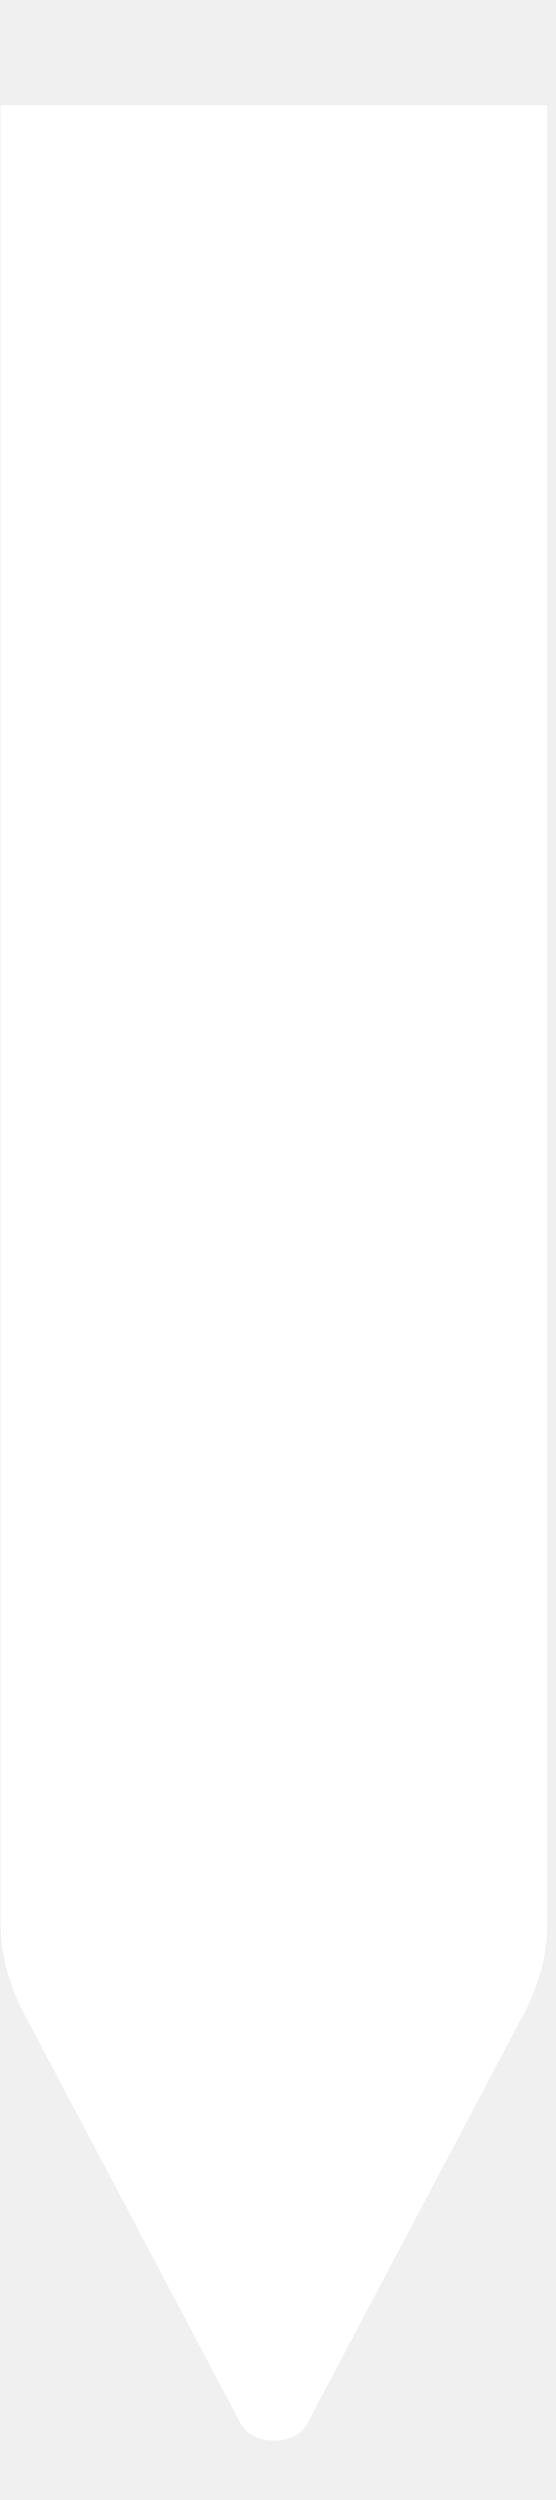
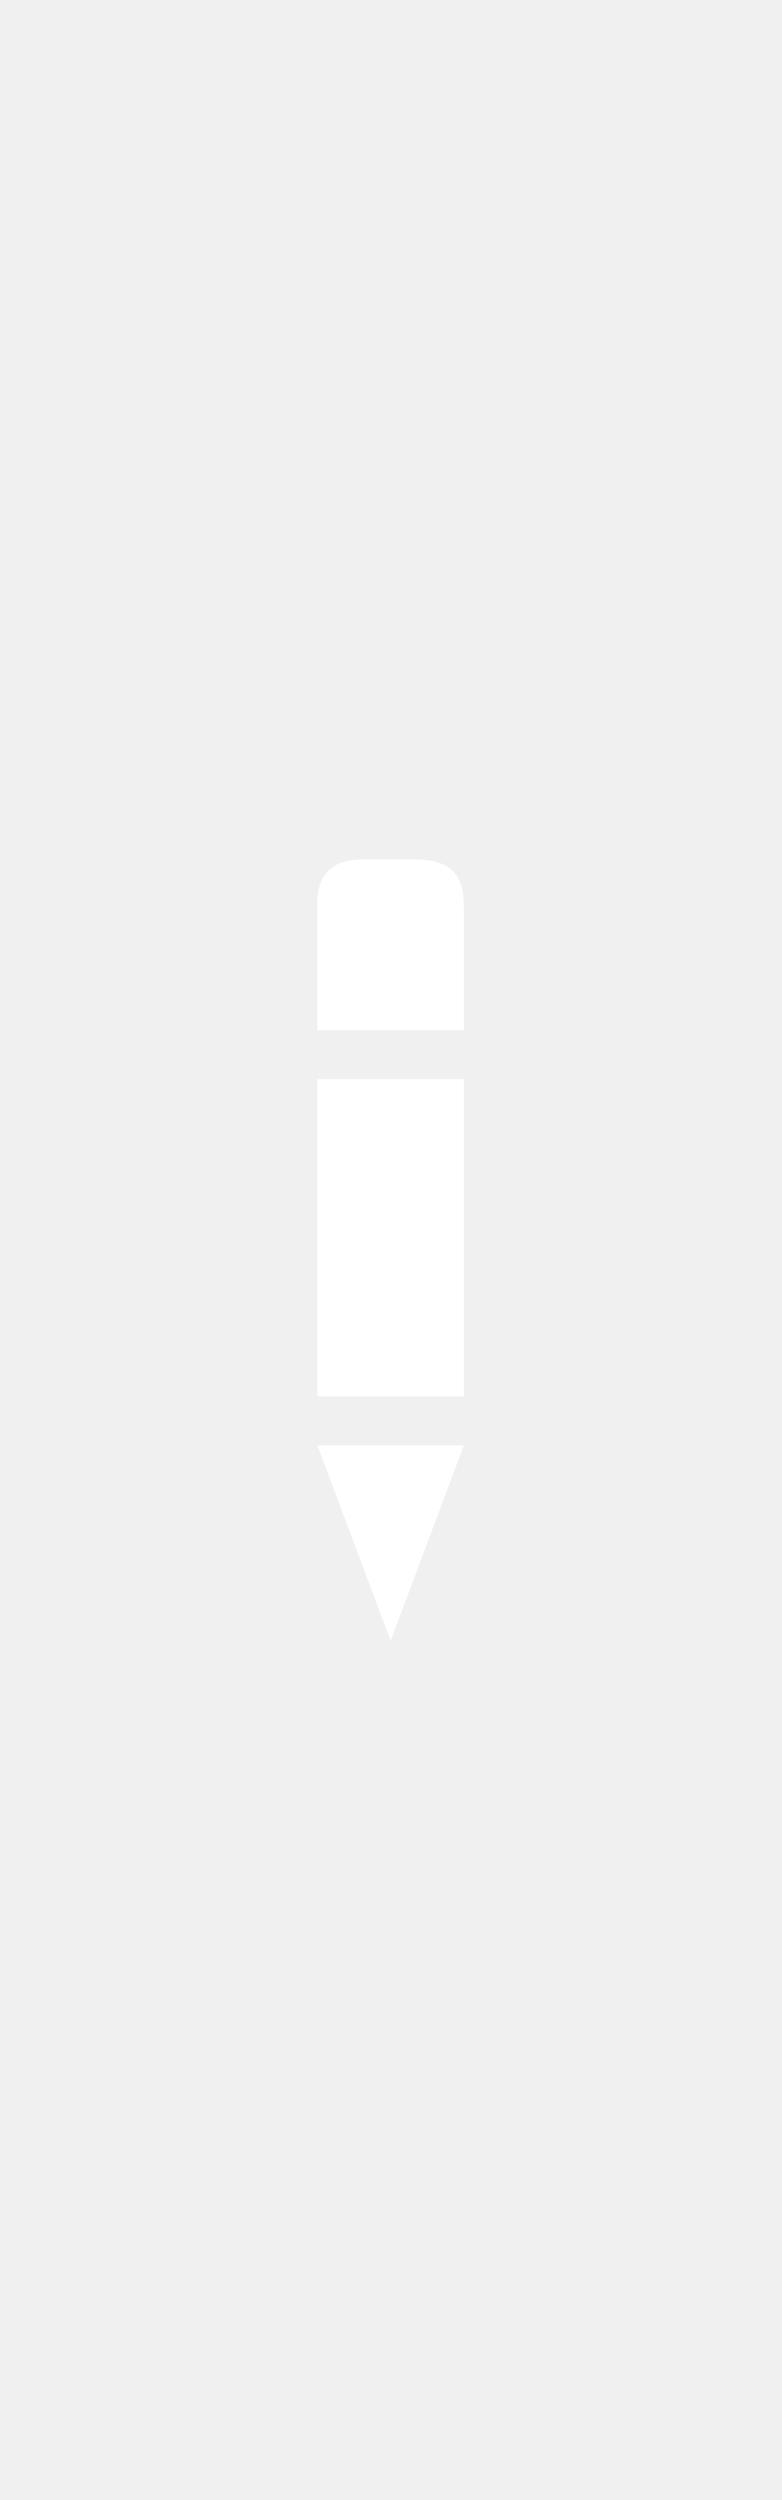
- <svg xmlns="http://www.w3.org/2000/svg" width="4" height="18" viewBox="0 0 -5 30" fill="none">
-   <path fill-rule="evenodd" clip-rule="evenodd" d="M0.005 0.757V13.855C0.005 14.071 0.059 14.262 0.158 14.47L1.721 17.427C1.765 17.525 1.859 17.572 1.973 17.572C2.086 17.572 2.185 17.525 2.224 17.427L3.787 14.47C3.886 14.267 3.94 14.071 3.94 13.855V0.757H0H0.005Z" fill="white" />
+ <svg xmlns="http://www.w3.org/2000/svg" width="25px" height="80px" viewBox="-13 0 32 32" version="1.1" fill="#000000">
+   <g id="SVGRepo_bgCarrier" stroke-width="0" />
+   <g id="SVGRepo_tracerCarrier" stroke-linecap="round" stroke-linejoin="round" />
+   <g id="SVGRepo_iconCarrier">
+     <defs> </defs>
+     <g id="Page-1" stroke="none" stroke-width="1" fill="none" fill-rule="evenodd">
+       <g id="Icon-Set-Filled" transform="translate(-583, -101)" fill="#ffffff">
+         <path d="M583,123 L589,123 L589,110 L583,110 L583,123 Z M586,133.009 L589,125 L583,125 L586,133.009 L586,133.009 Z M587,101 L585,101 C583.367,100.963 582.947,101.841 583,103 L583,108 L589,108 L589,103 C589.007,101.788 588.635,101.008 587,101 L587,101 Z" id="pencil"> </path>
+       </g>
+     </g>
+   </g>
</svg>
